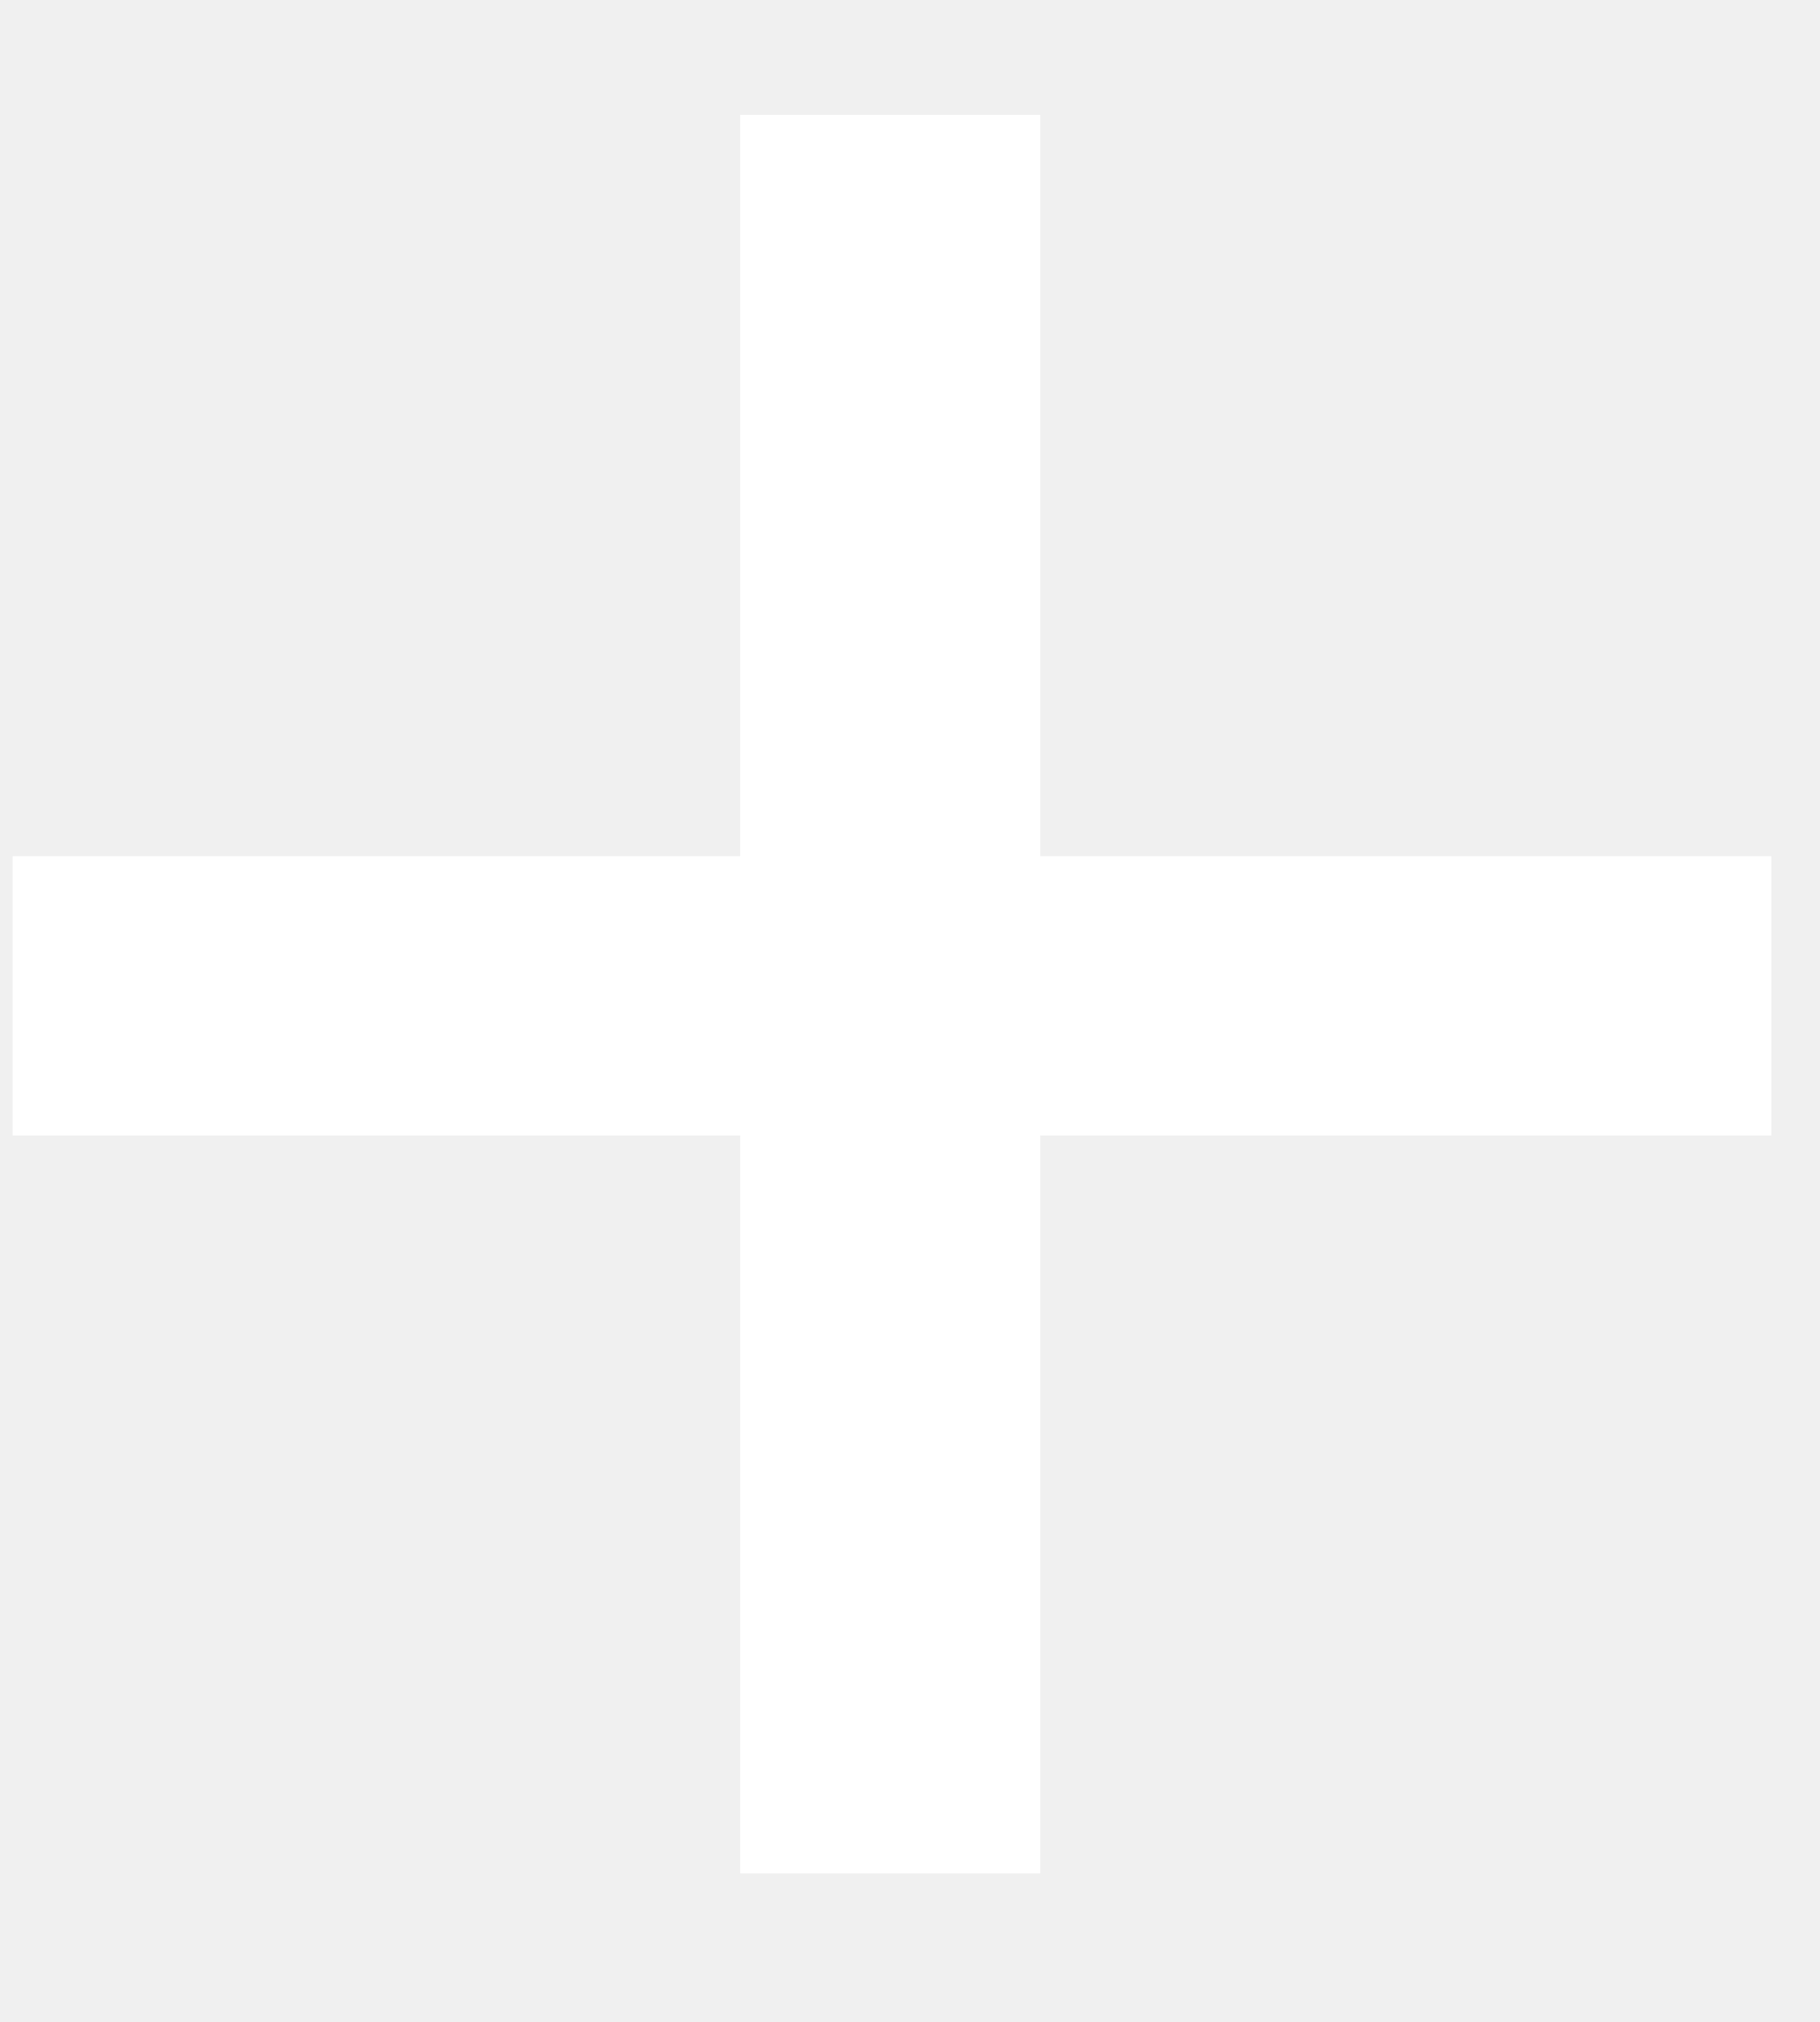
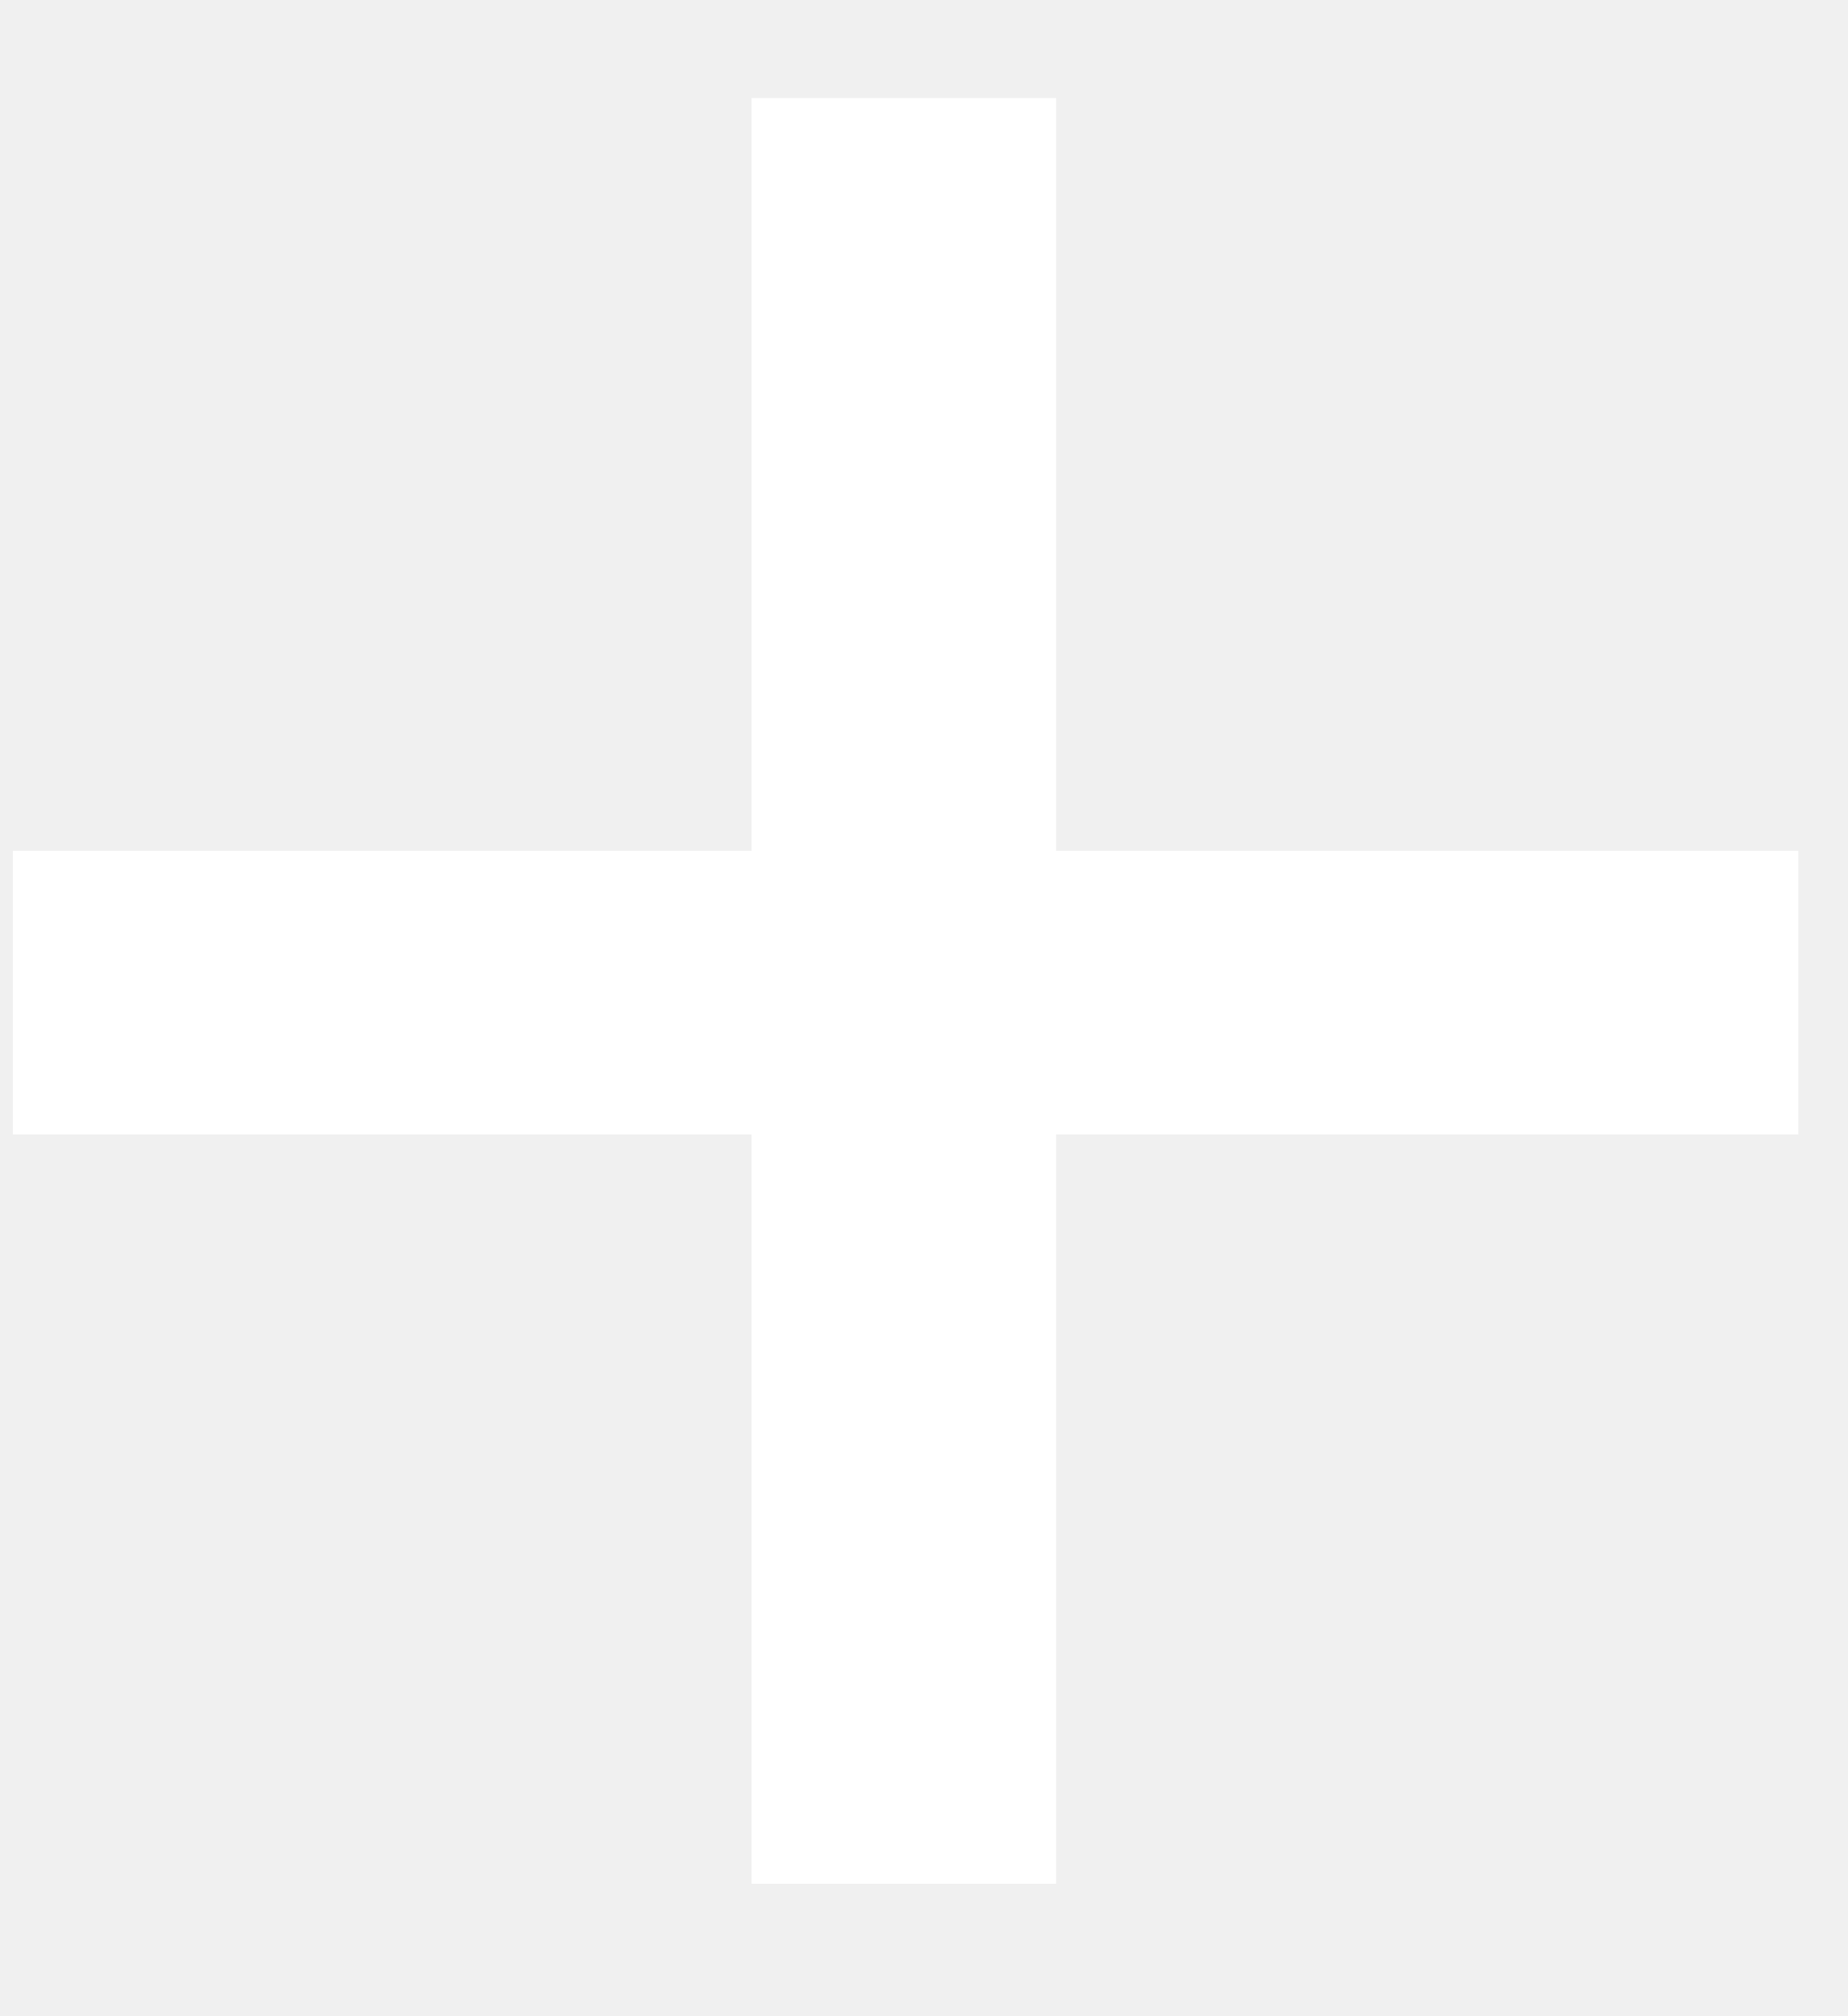
- <svg xmlns="http://www.w3.org/2000/svg" width="9" height="10" viewBox="0 0 19 20" fill="none">
+ <svg xmlns="http://www.w3.org/2000/svg" width="11" height="12" viewBox="0 0 19 20" fill="none">
  <path d="M18.492 11.3H10.86V19.004H7.728V11.3H0.132V8.384H7.728V0.644H10.86V8.384H18.492V11.3Z" fill="white" />
</svg>
